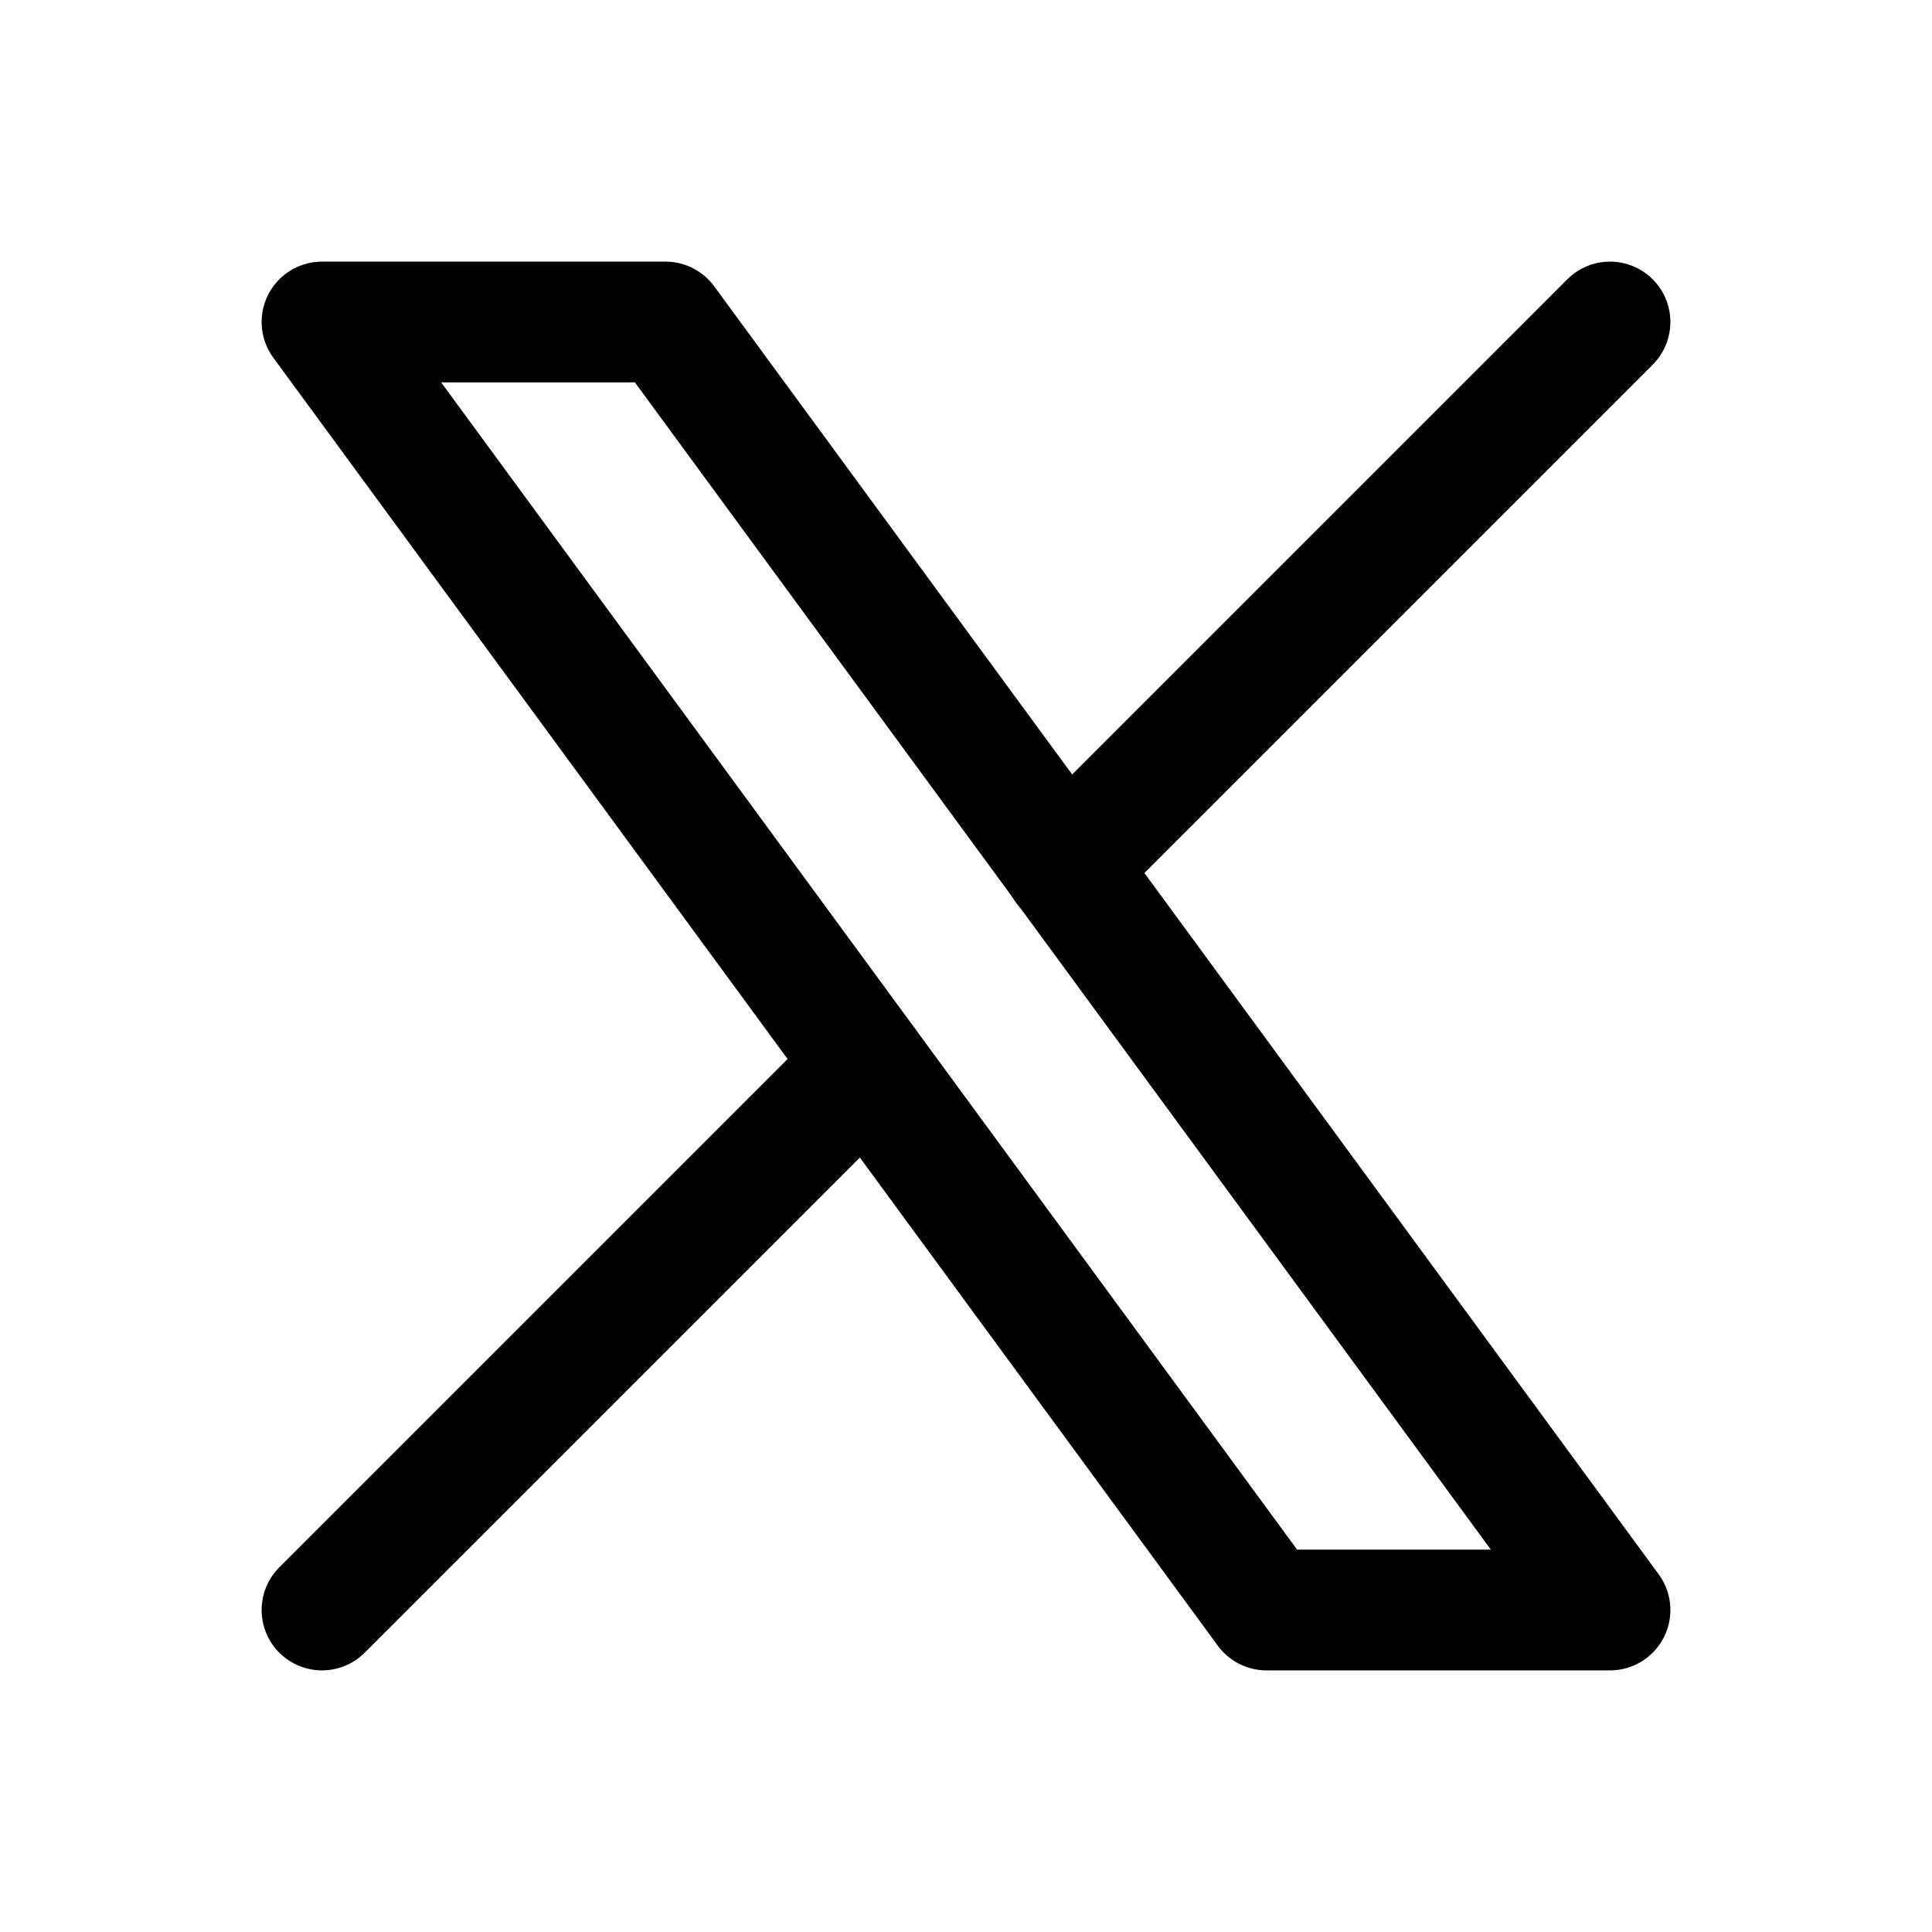
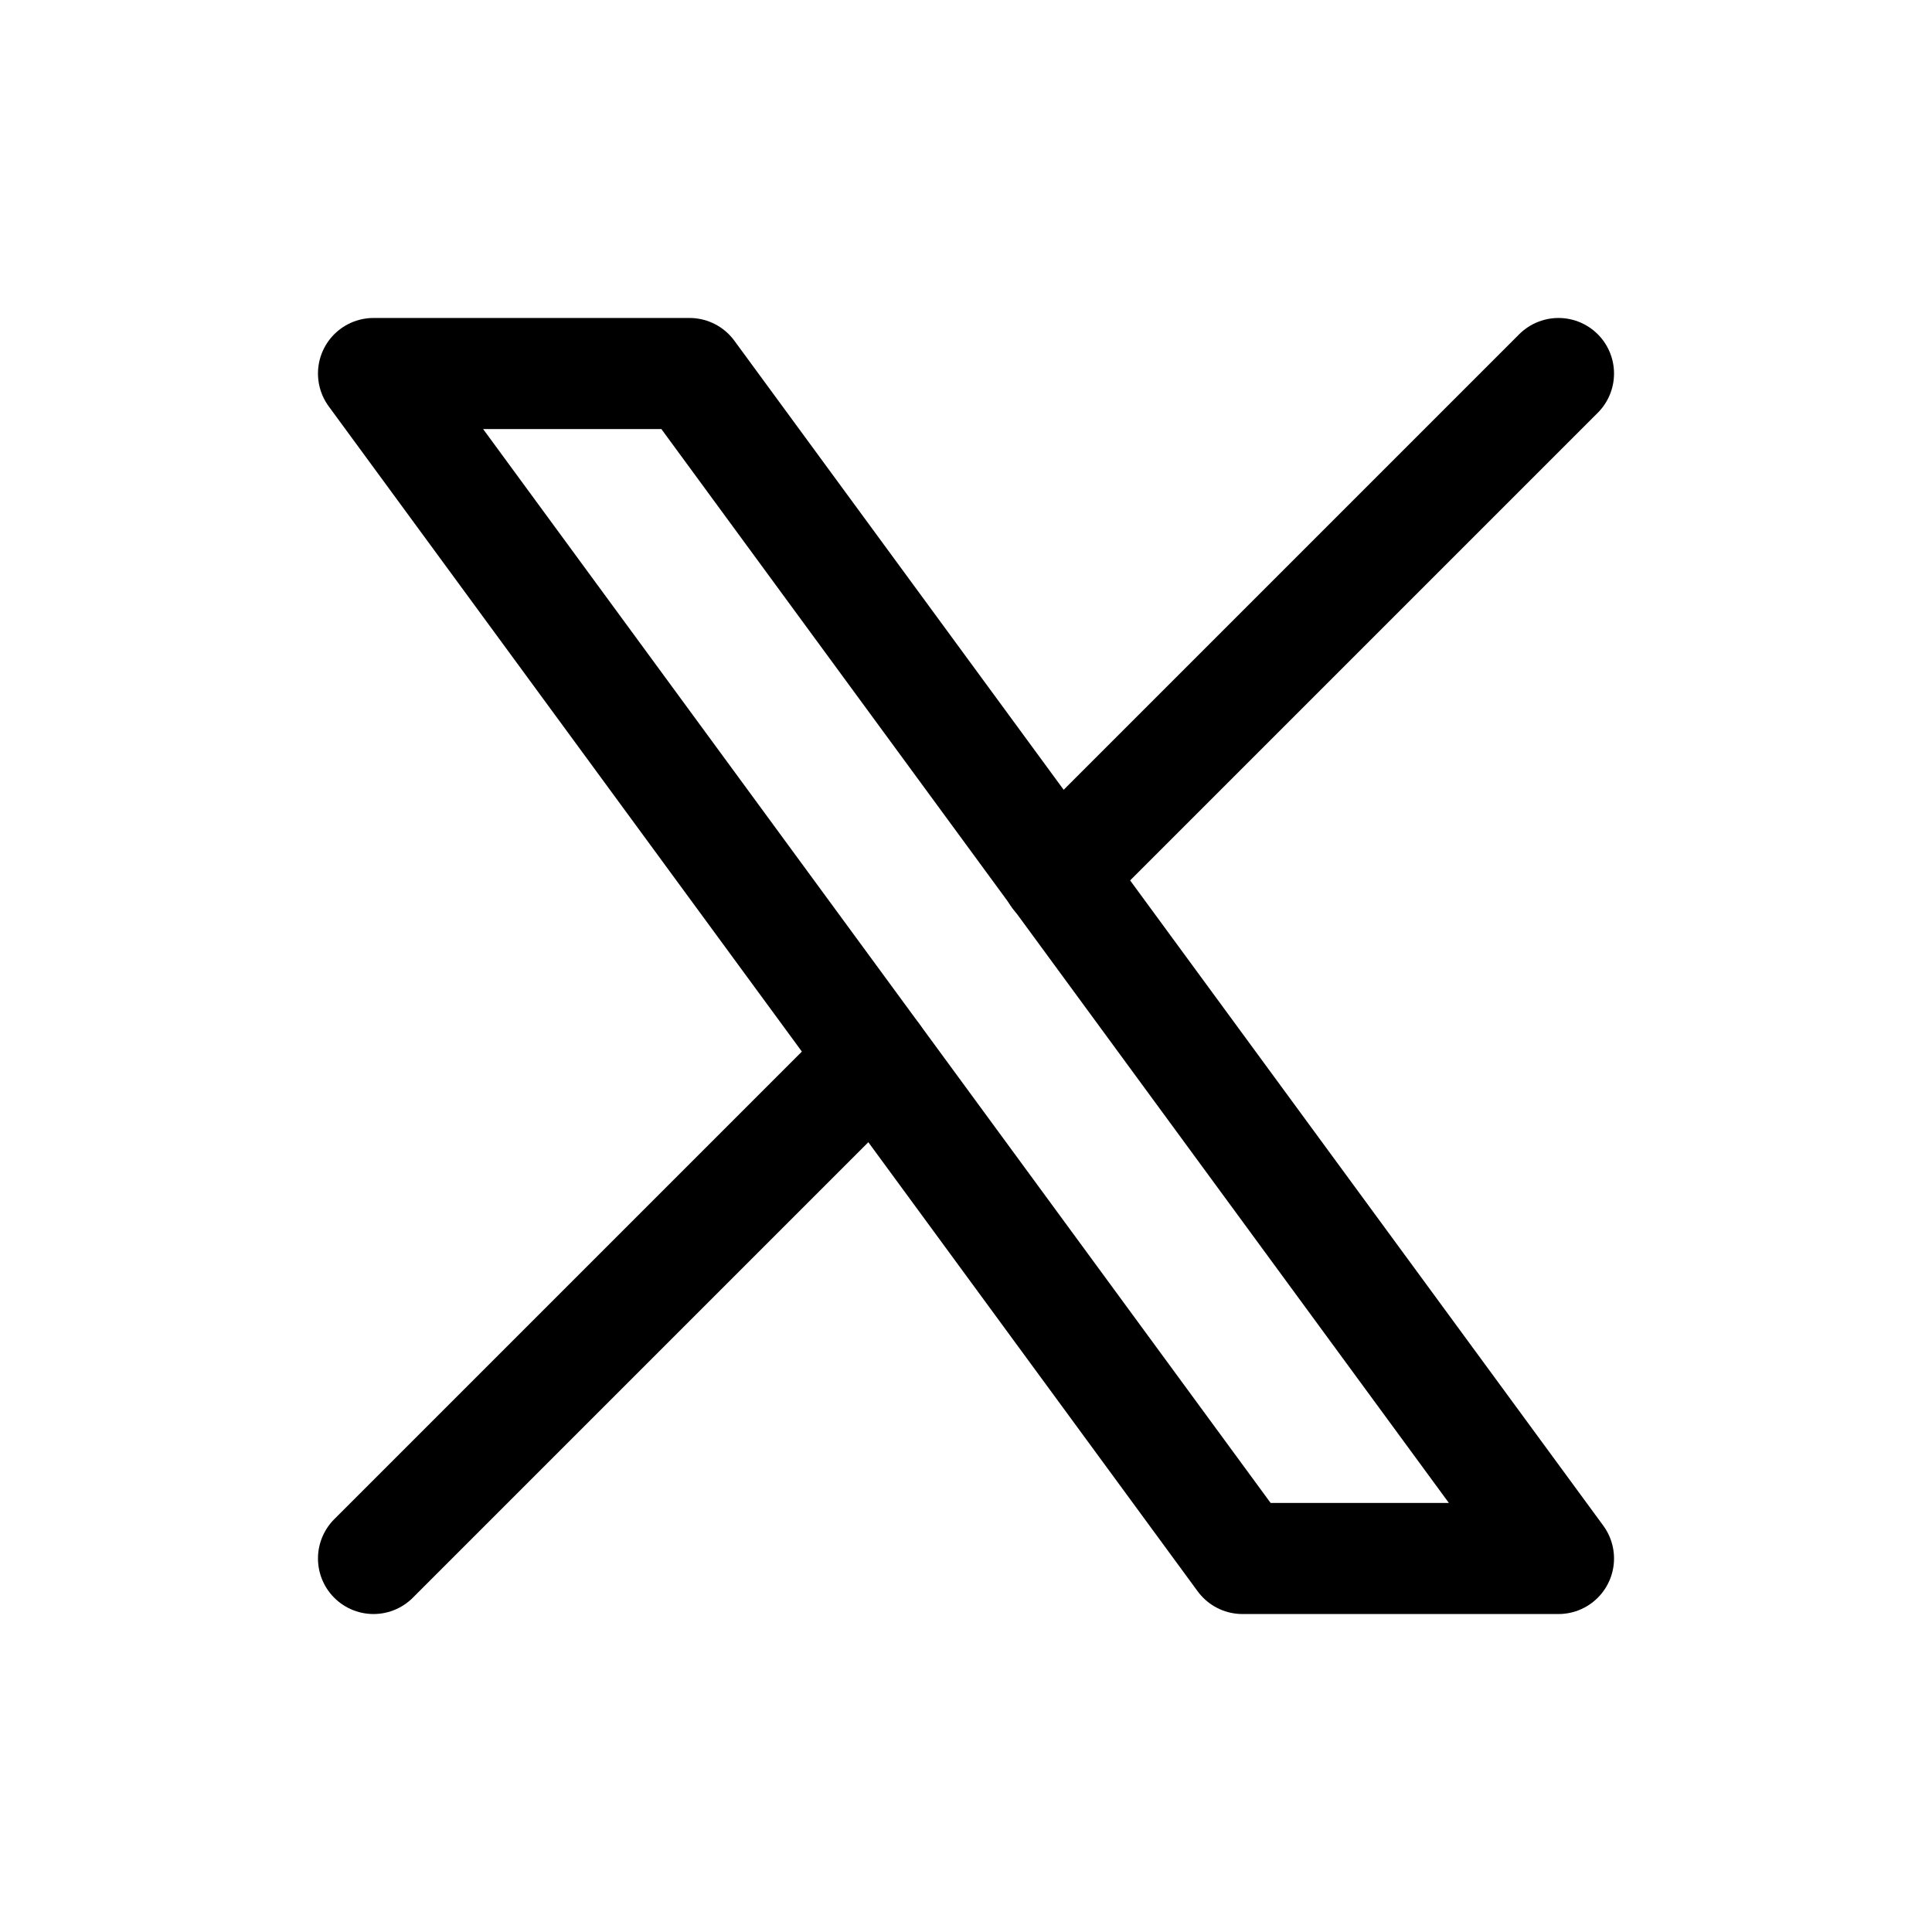
<svg xmlns="http://www.w3.org/2000/svg" width="24" height="24" viewBox="0 0 24 24" fill="none" stroke="currentColor" stroke-width="1.5" stroke-linecap="round" stroke-linejoin="round" class="icon icon-tabler icons-tabler-outline icon-tabler-brand-x">
  <path stroke="none" d="M0 0h24v24H0z" fill="none" />
-   <path d="M4 4l11.733 16h4.267l-11.733 -16l-4.267 0" />
-   <path d="M4 20l6.768 -6.768m2.46 -2.46l6.772 -6.772" />
+   <g transform="translate(12 12) scale(0.92) translate(-12 -12)">
+     <path d="M4 4l11.733 16h4.267l-11.733 -16l-4.267 0" />
+     <path d="M4 20l6.768 -6.768m2.46 -2.46l6.772 -6.772" />
+   </g>
</svg>
